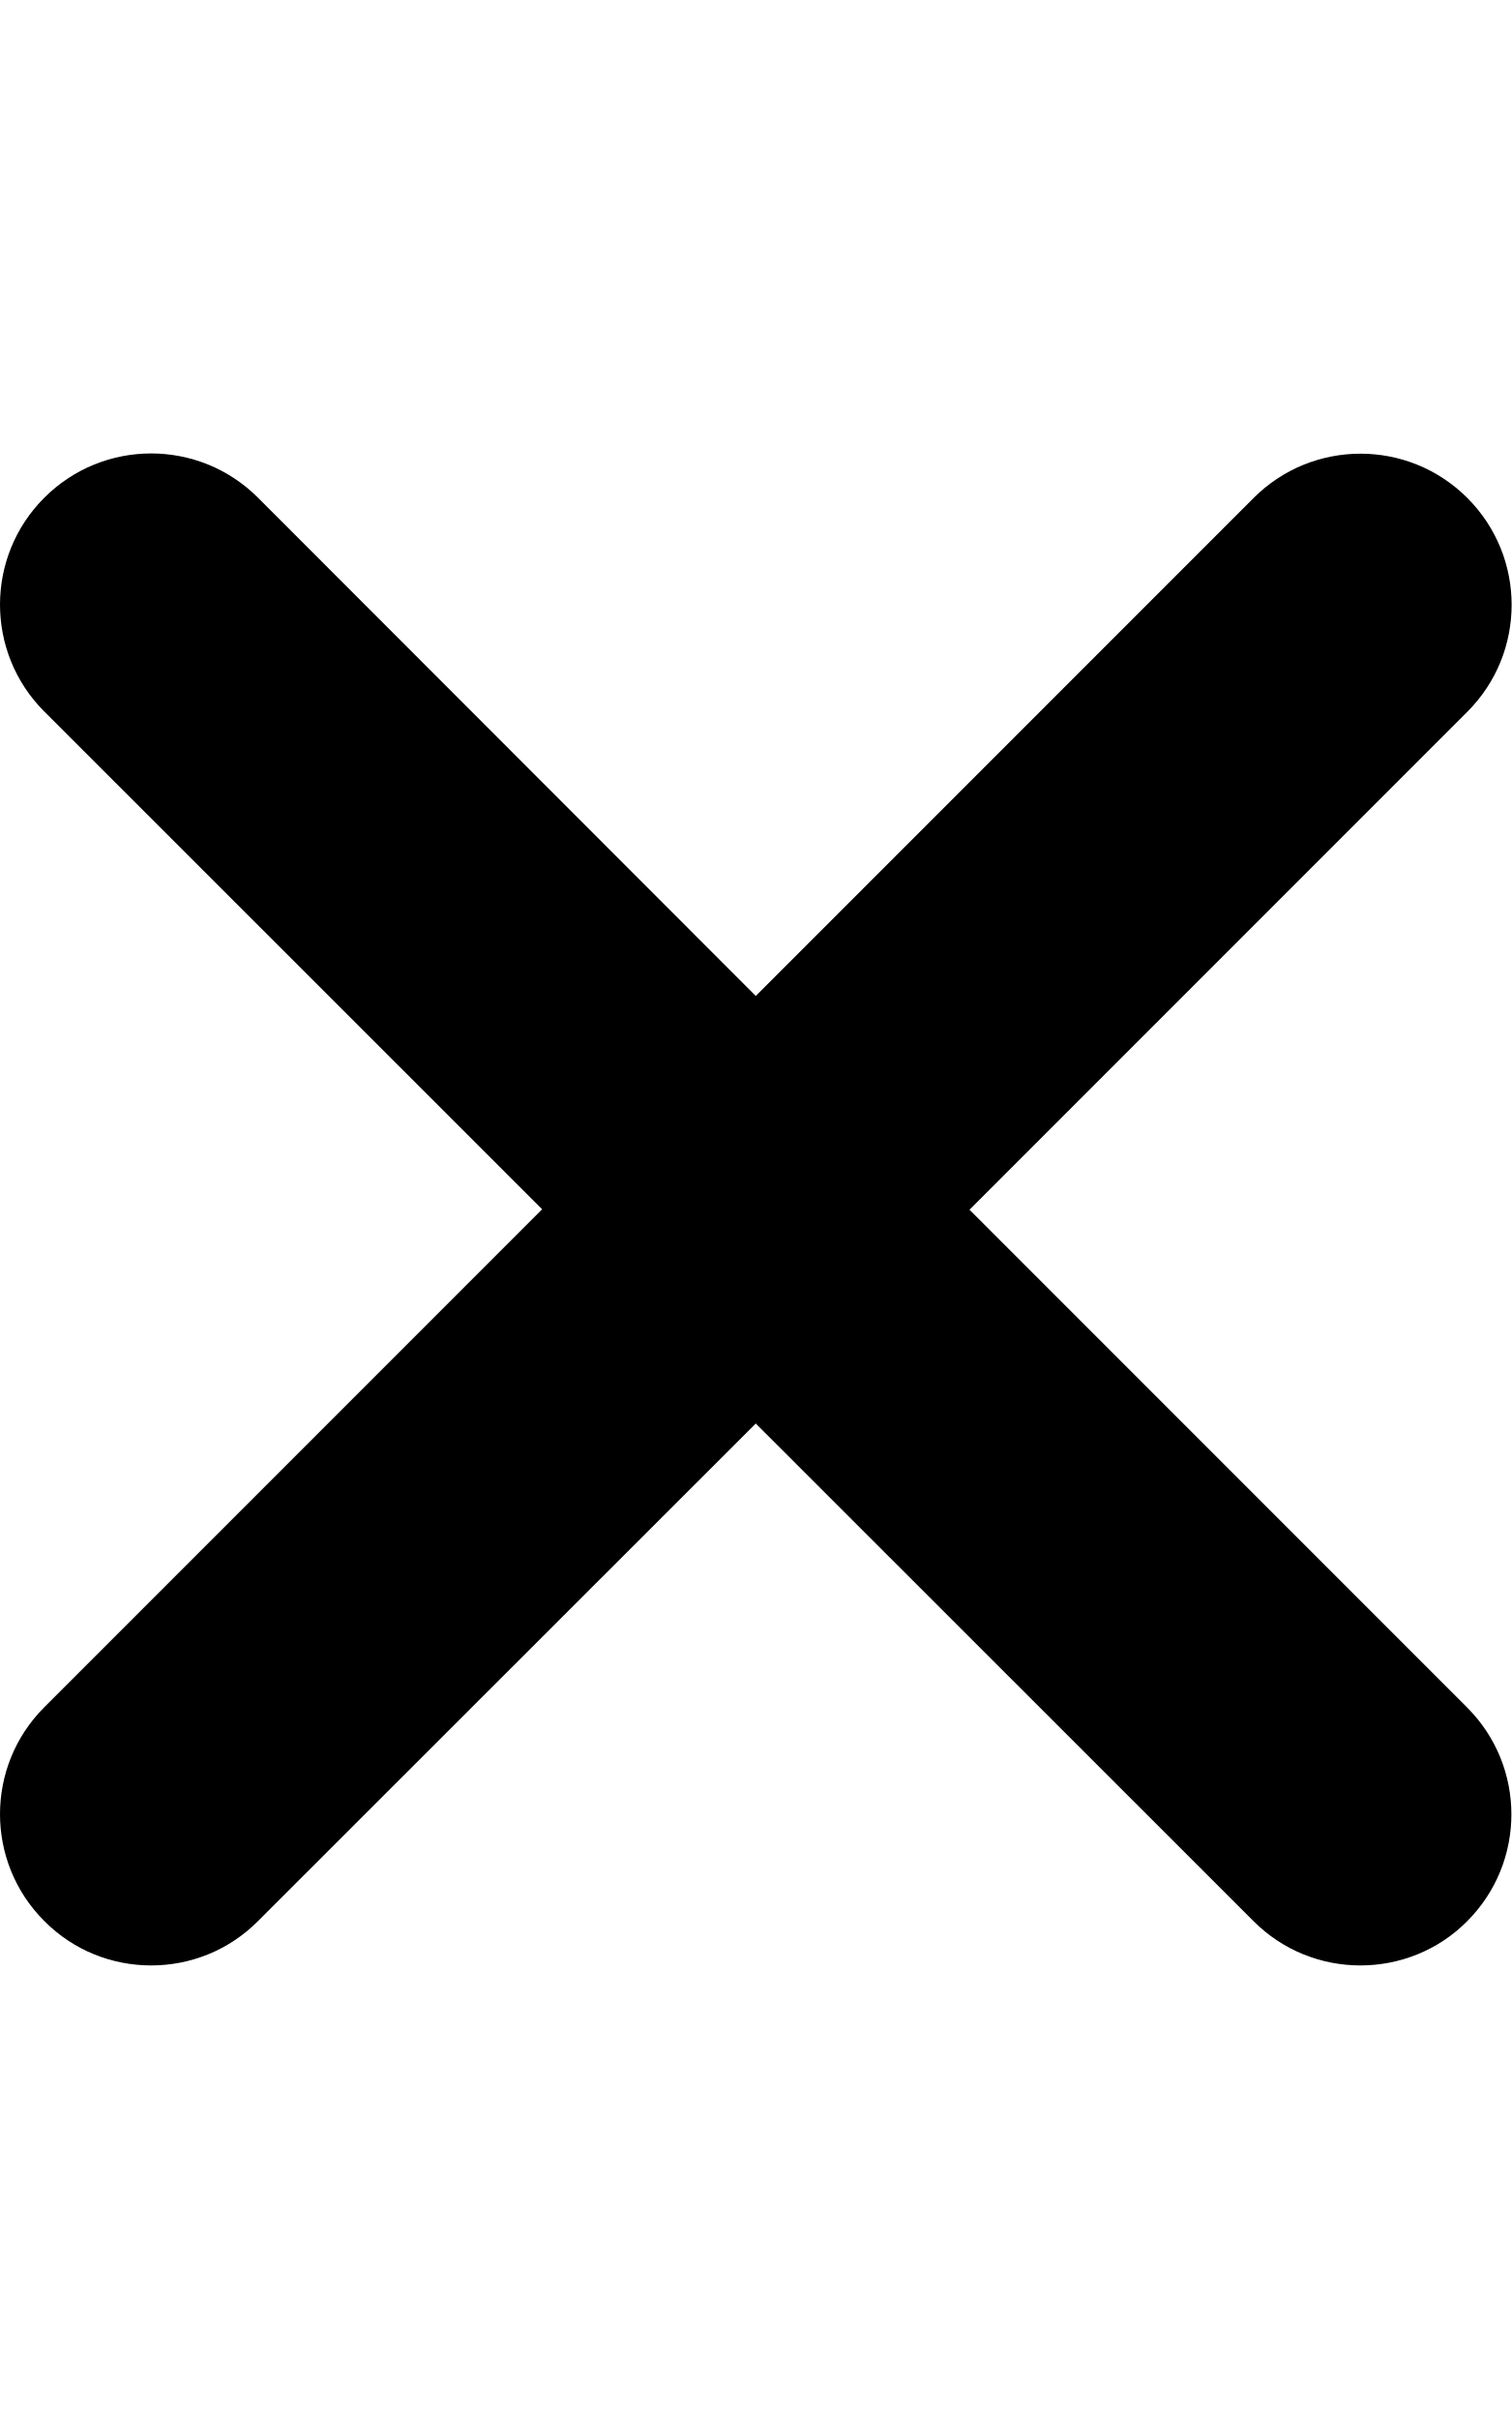
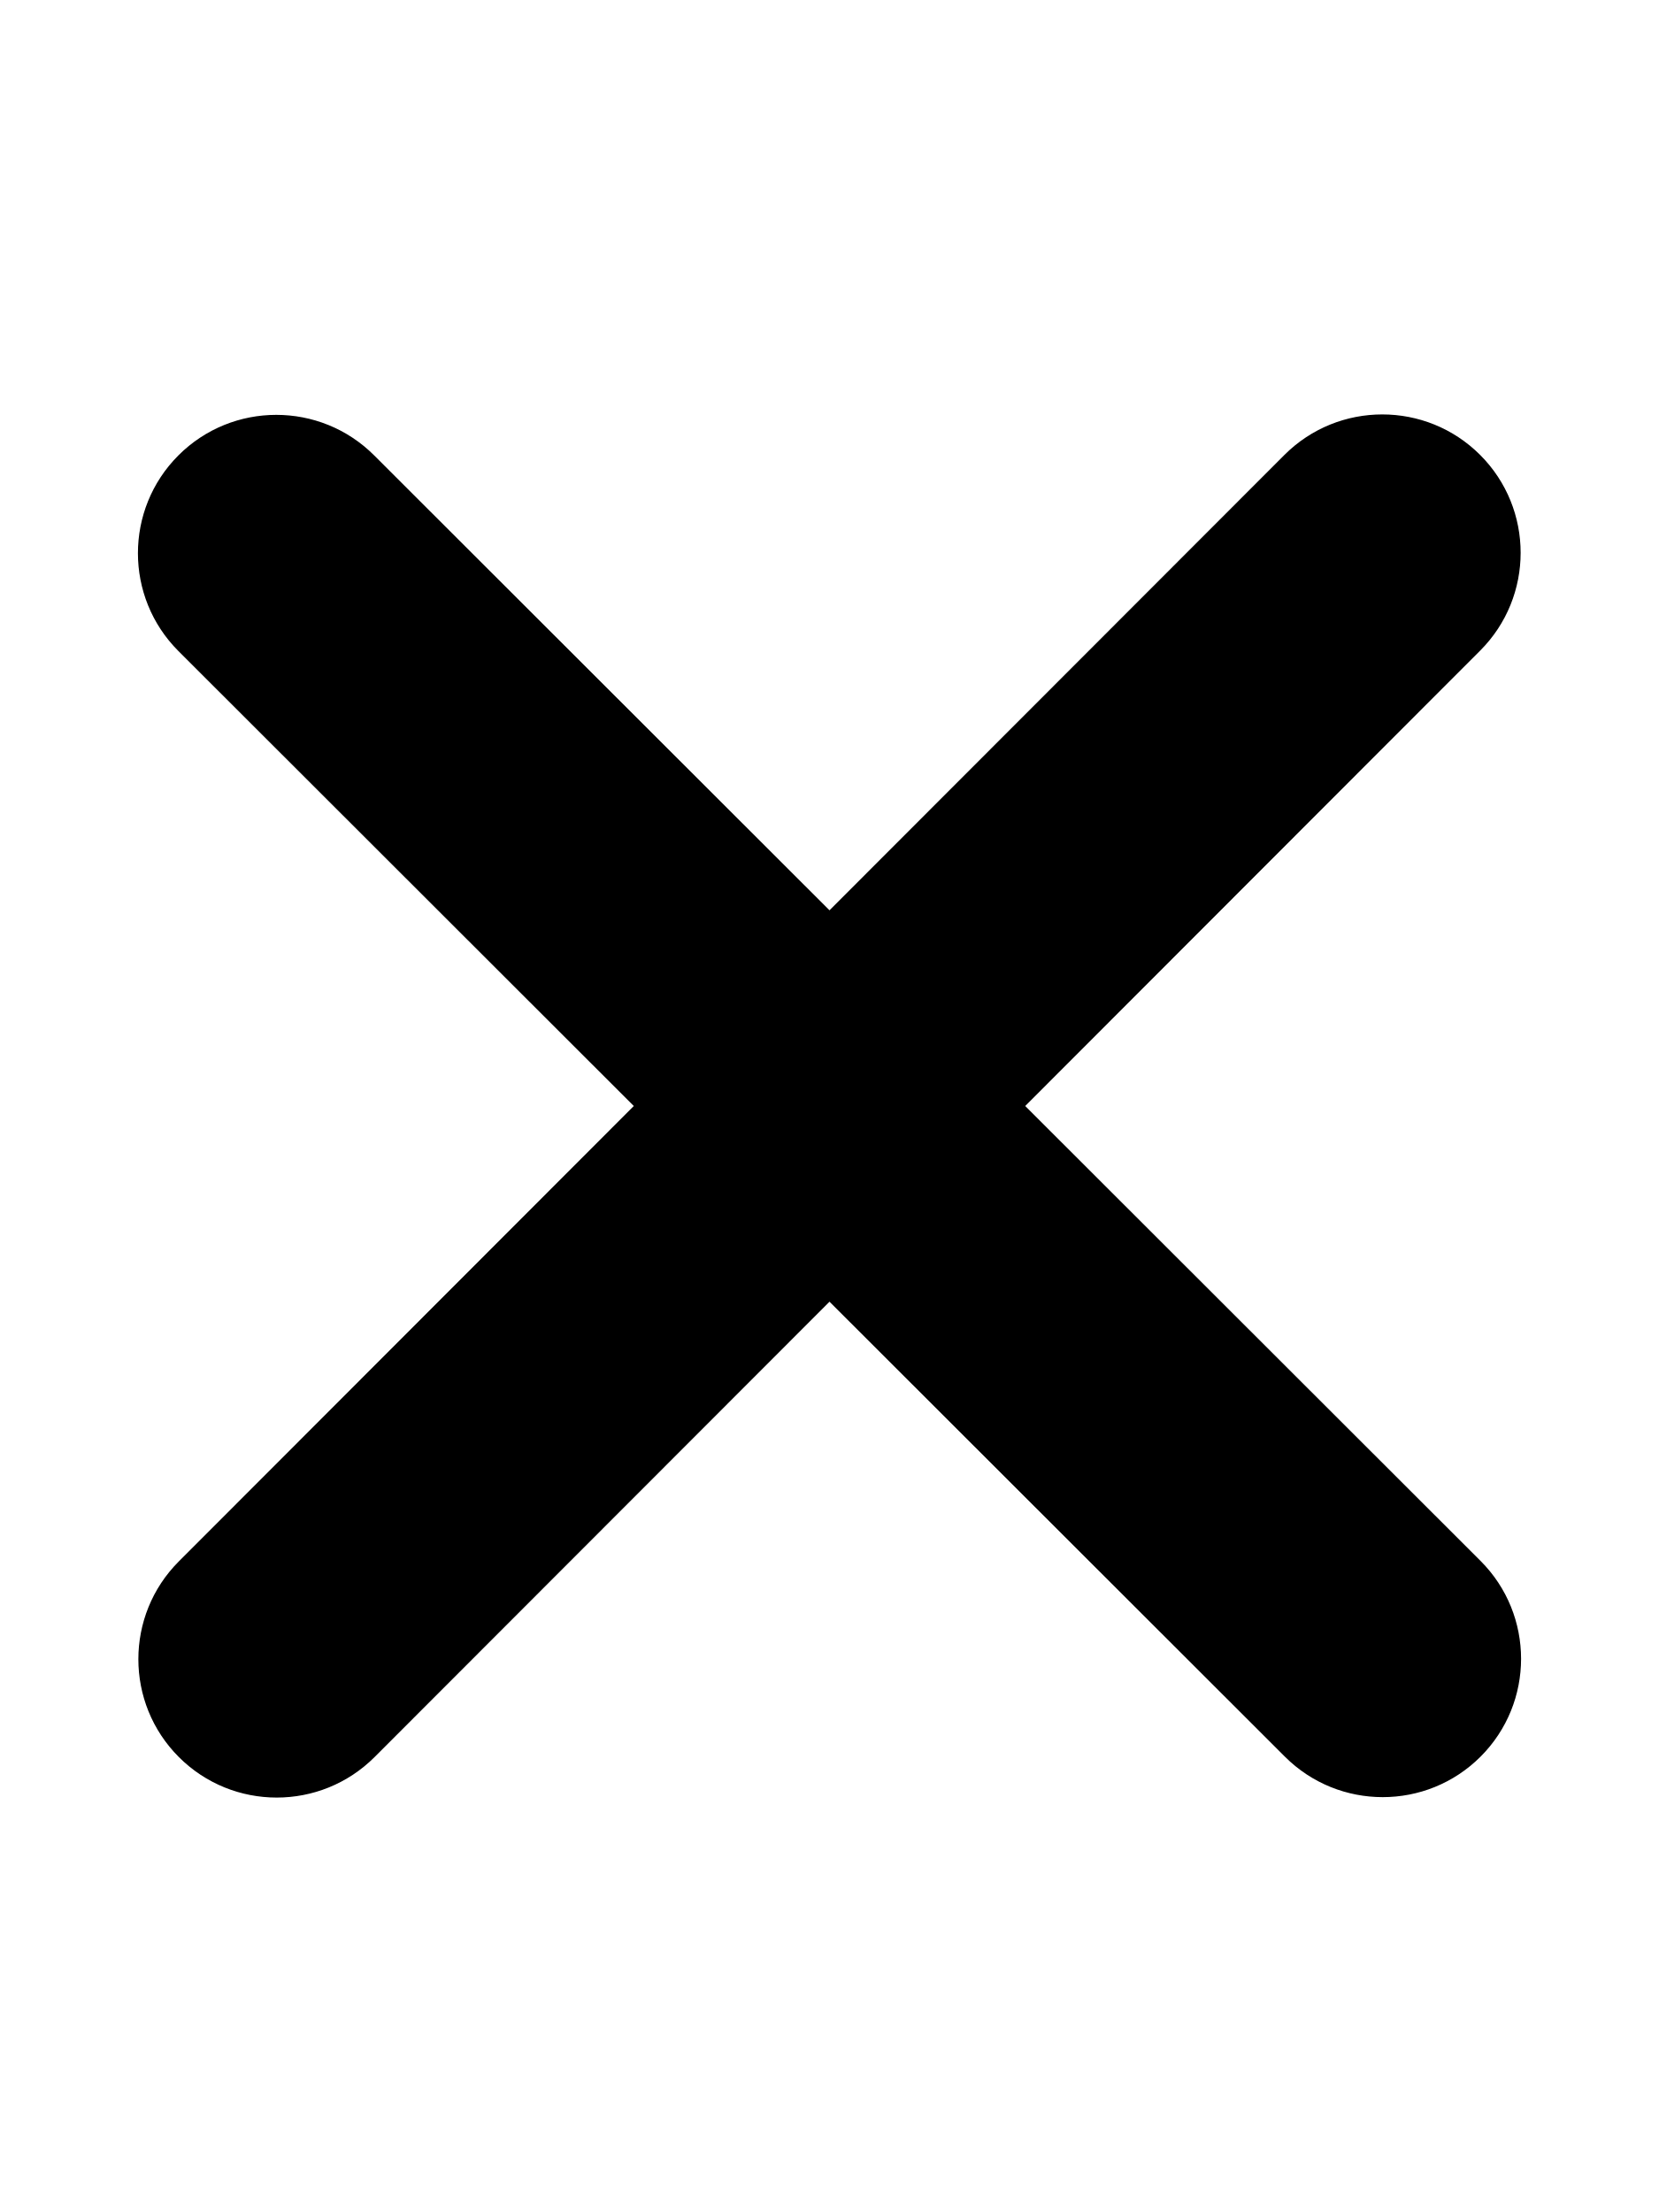
- <svg xmlns="http://www.w3.org/2000/svg" viewBox="0 0 320 512">
-   <path d="M310.6 361.4c12.5 12.5 12.5 32.75 0 45.25C304.4 412.9 296.2 416 288 416s-16.38-3.125-22.62-9.375L160 301.3L54.63 406.6C48.38 412.9 40.19 416 32 416S15.63 412.9 9.375 406.6c-12.5-12.5-12.5-32.75 0-45.25l105.4-105.4L9.375 150.6c-12.5-12.5-12.5-32.75 0-45.25s32.75-12.5 45.25 0L160 210.8l105.4-105.4c12.5-12.5 32.75-12.5 45.25 0s12.5 32.75 0 45.25l-105.4 105.4L310.6 361.4z" />
+ <svg xmlns="http://www.w3.org/2000/svg" viewBox="0 0 384 512">
+   <path d="M342.6 150.6c12.5-12.5 12.5-32.8 0-45.3s-32.8-12.5-45.3 0L192 210.7 86.6 105.4c-12.5-12.5-32.8-12.5-45.3 0s-12.5 32.8 0 45.3L146.7 256 41.4 361.4c-12.5 12.5-12.5 32.8 0 45.3s32.8 12.5 45.3 0L192 301.3 297.4 406.6c12.5 12.5 32.8 12.5 45.3 0s12.5-32.8 0-45.3L237.3 256 342.6 150.6z" />
</svg>
